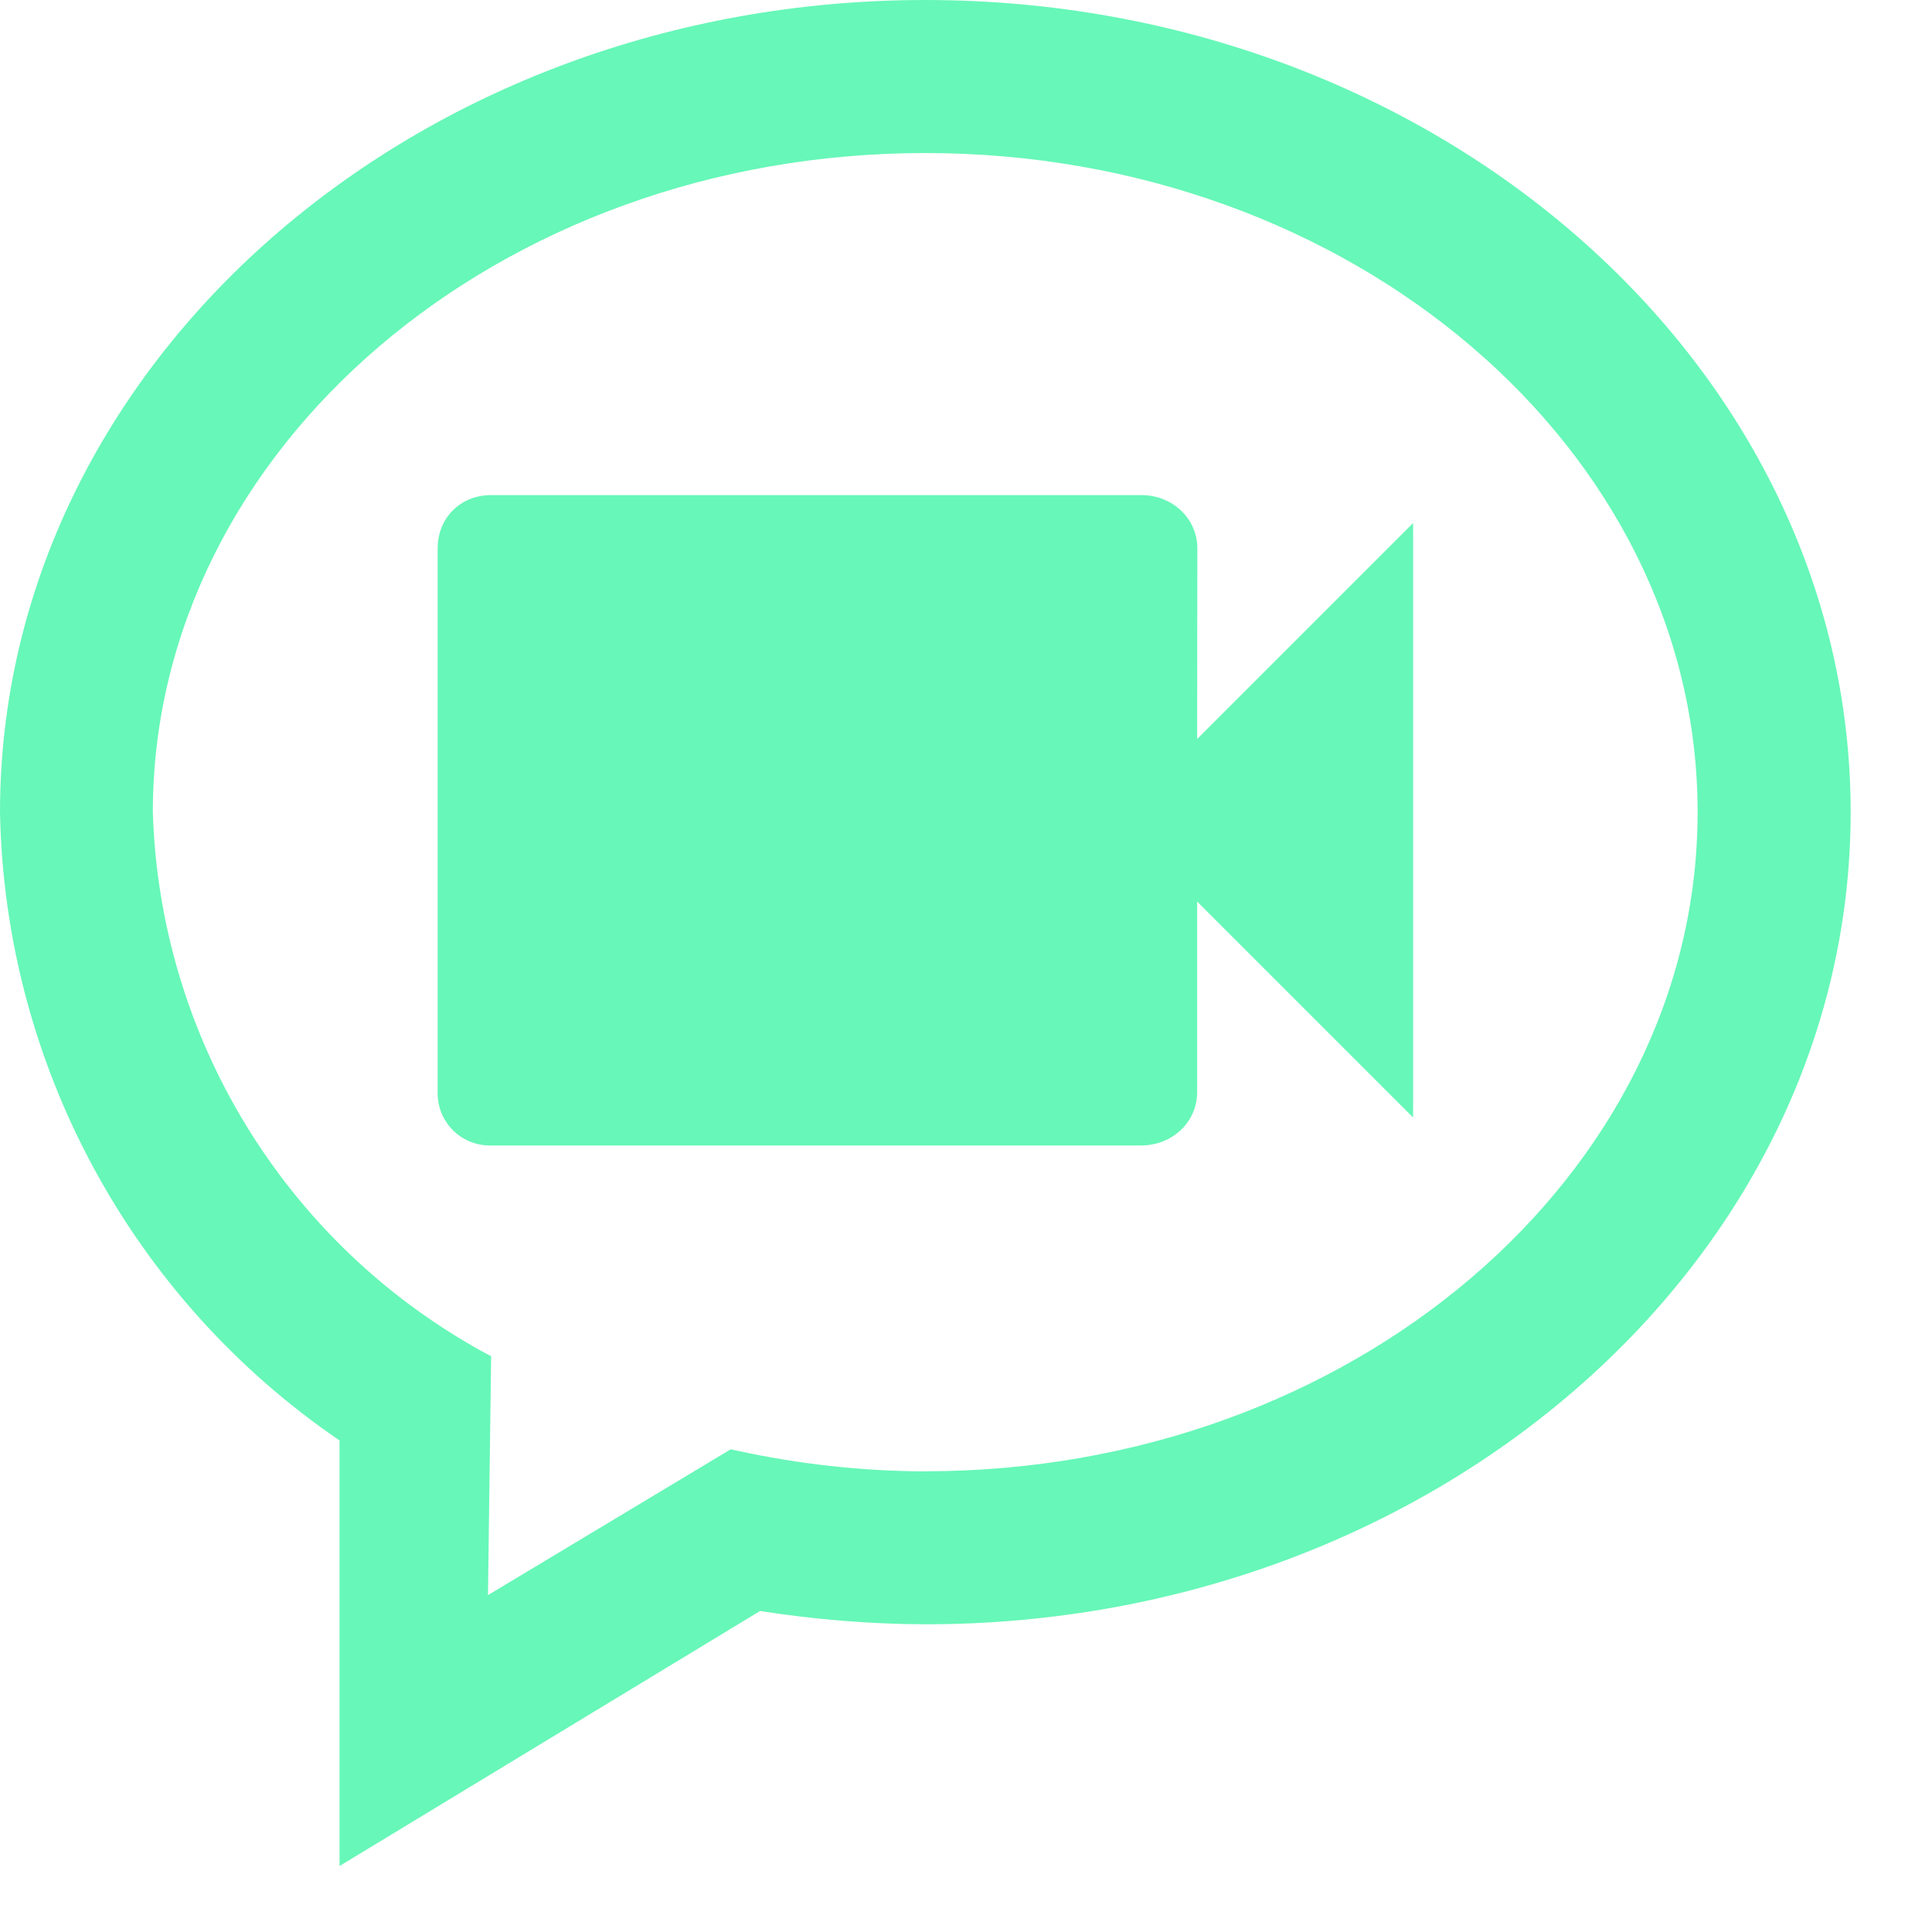
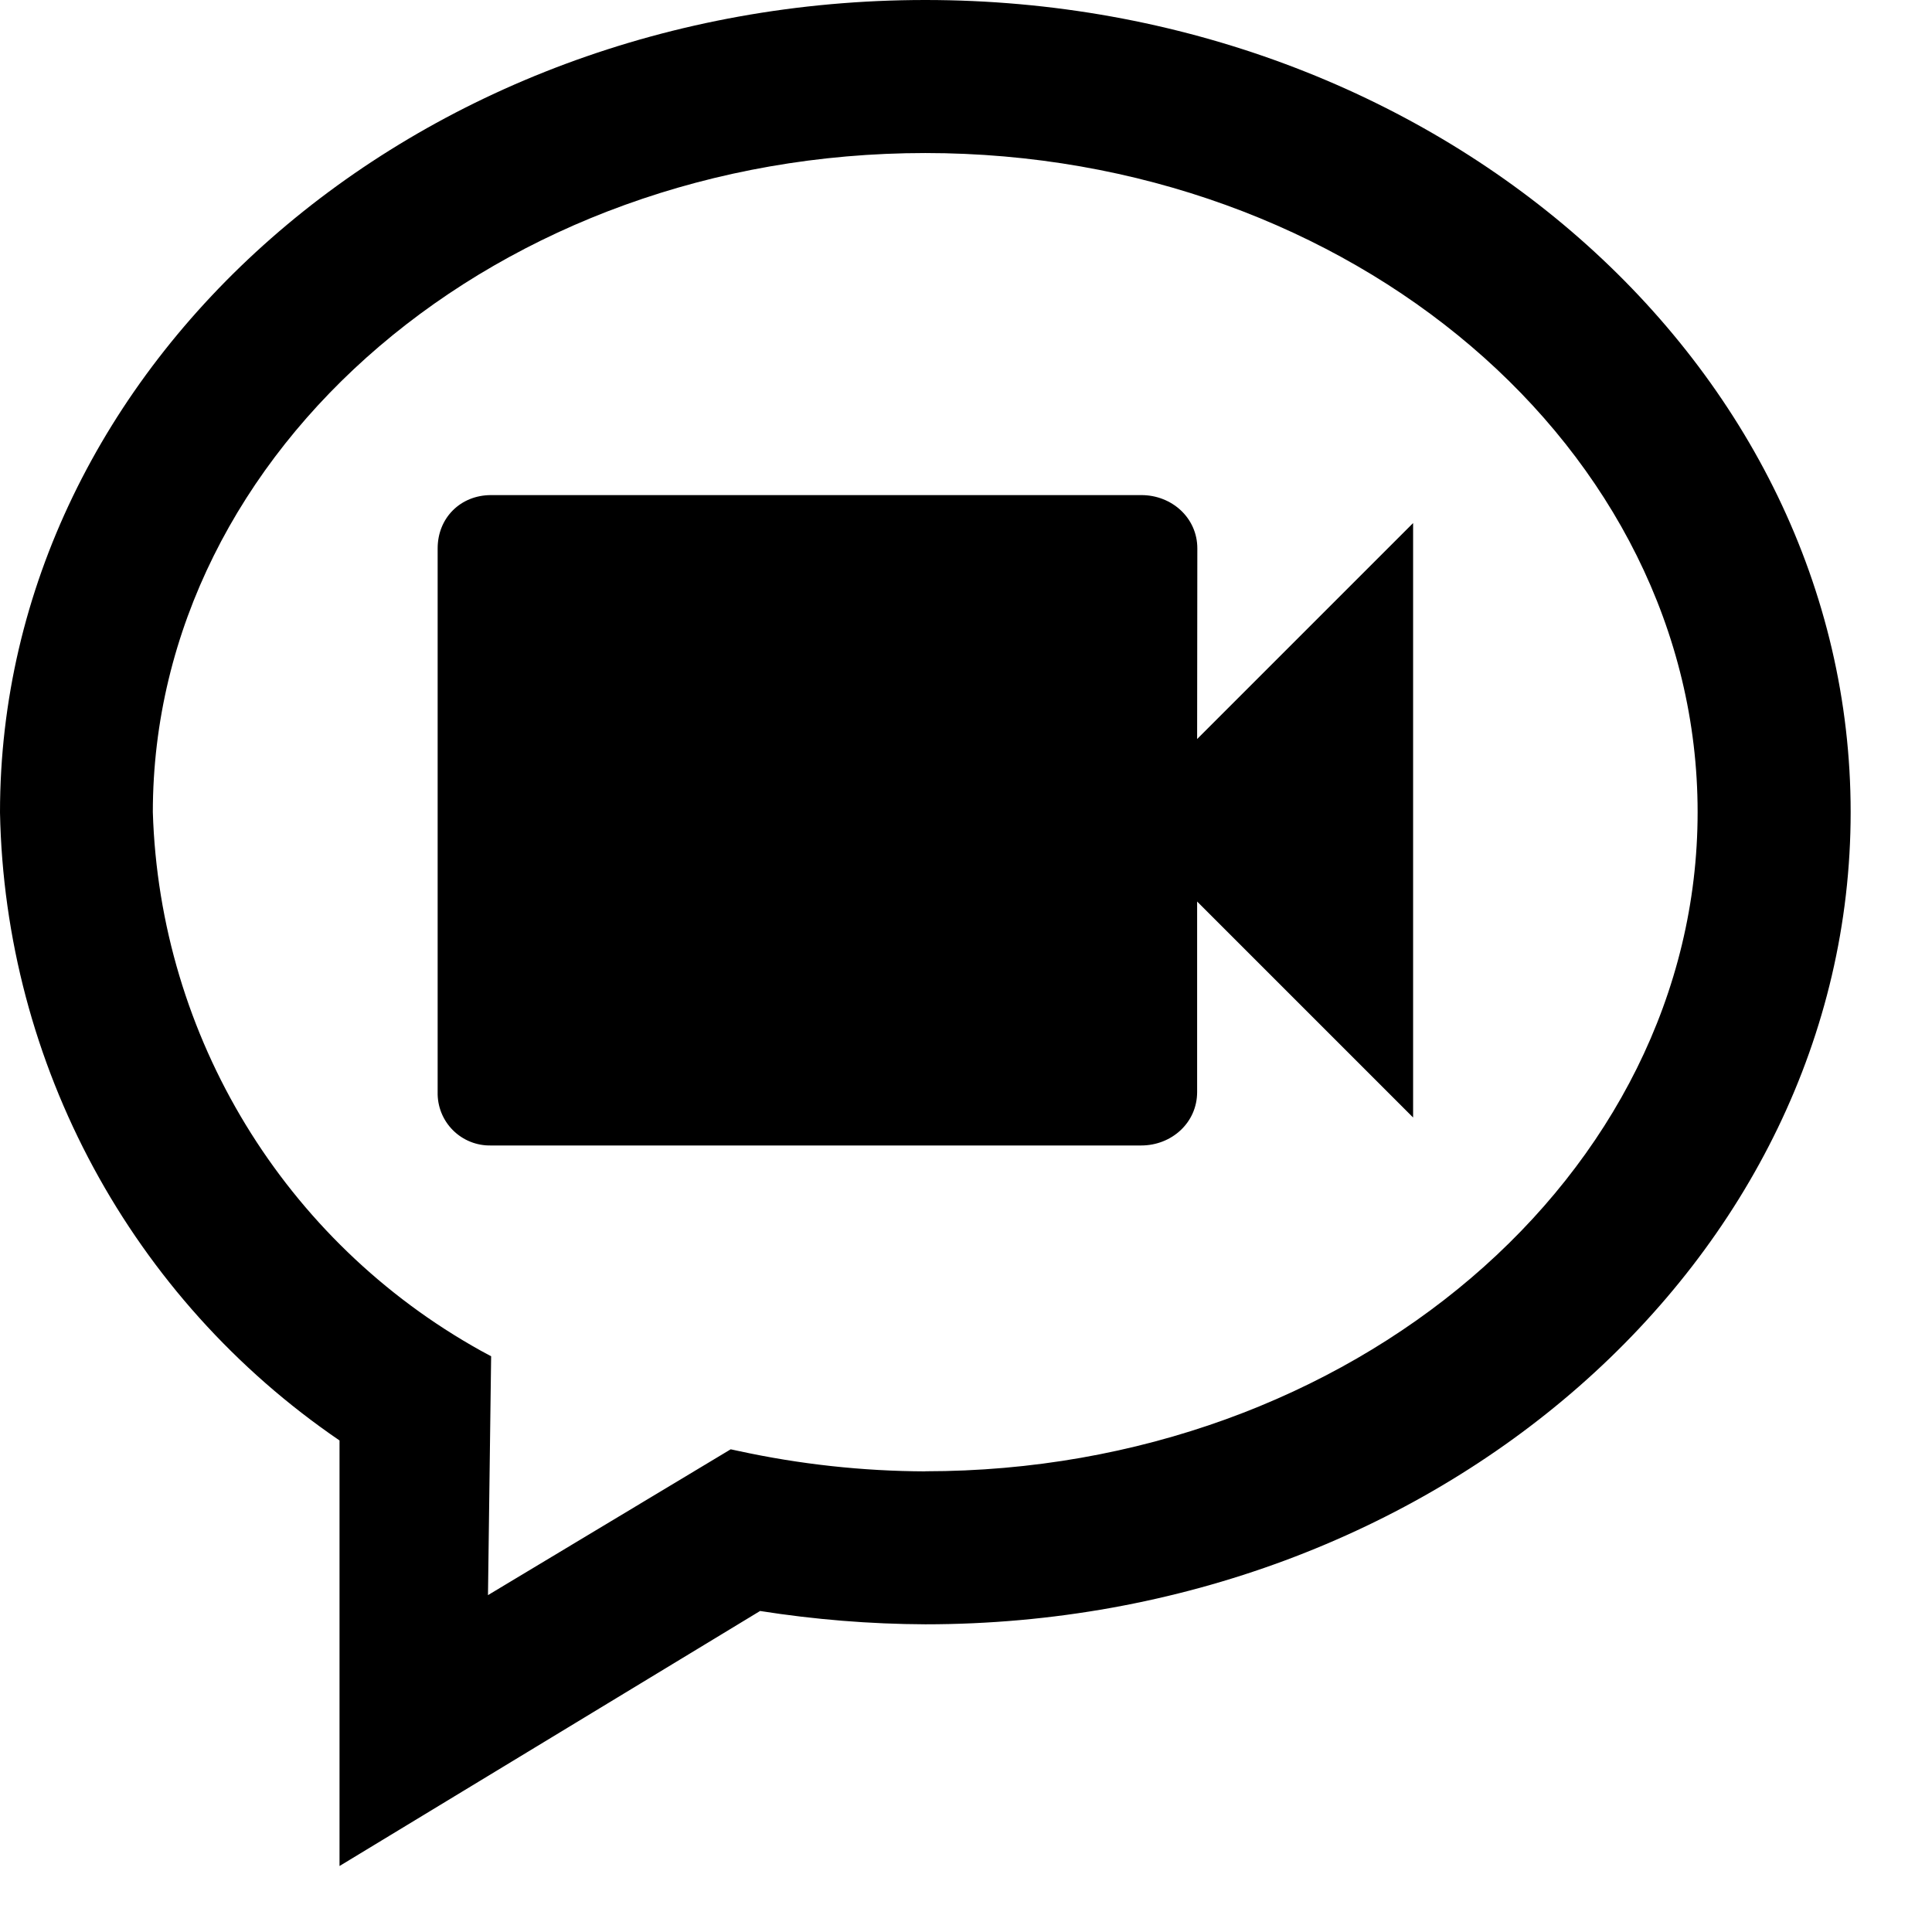
<svg xmlns="http://www.w3.org/2000/svg" width="18" height="18" viewBox="0 0 19 19">
-   <g>
-     <path fill="#67f7b8" d="M9.1 14.47a8.81 8.81 0 0 1-1.839-.201l-.075-.016-2.387 1.434.031-2.349-.102-.055a6.28 6.28 0 0 1-3.225-5.296C1.505 4.412 4.91 1.505 9.1 1.505c4.187 0 7.595 2.907 7.595 6.482 0 3.573-3.408 6.482-7.595 6.482zM9.1 0C4.083 0 0 3.582 0 7.99a7.654 7.654 0 0 0 3.339 6.176v4.185l4.136-2.508c.534.084 1.08.129 1.625.131 5.017 0 9.1-3.582 9.1-7.987C18.2 3.584 14.117 0 9.1 0z" />
-     <path fill="#67f7b8" d="M11.773 7.268l2.124-2.124v5.846l-2.124-2.124v1.874c0 .3-.25.525-.55.525H4.829a.513.513 0 0 1-.525-.525V5.393c0-.3.225-.524.525-.524h6.396c.3 0 .55.225.55.524z" />
+   <g fill="currentColor">
+     <path d="M9.1 14.47a8.81 8.81 0 0 1-1.839-.201l-.075-.016-2.387 1.434.031-2.349-.102-.055a6.28 6.28 0 0 1-3.225-5.296C1.505 4.412 4.91 1.505 9.1 1.505c4.187 0 7.595 2.907 7.595 6.482 0 3.573-3.408 6.482-7.595 6.482zM9.1 0C4.083 0 0 3.582 0 7.99a7.654 7.654 0 0 0 3.339 6.176v4.185l4.136-2.508c.534.084 1.08.129 1.625.131 5.017 0 9.1-3.582 9.1-7.987C18.2 3.584 14.117 0 9.1 0z" />
+     <path d="M11.773 7.268l2.124-2.124v5.846l-2.124-2.124v1.874c0 .3-.25.525-.55.525H4.829a.513.513 0 0 1-.525-.525V5.393c0-.3.225-.524.525-.524h6.396c.3 0 .55.225.55.524z" />
  </g>
</svg>
